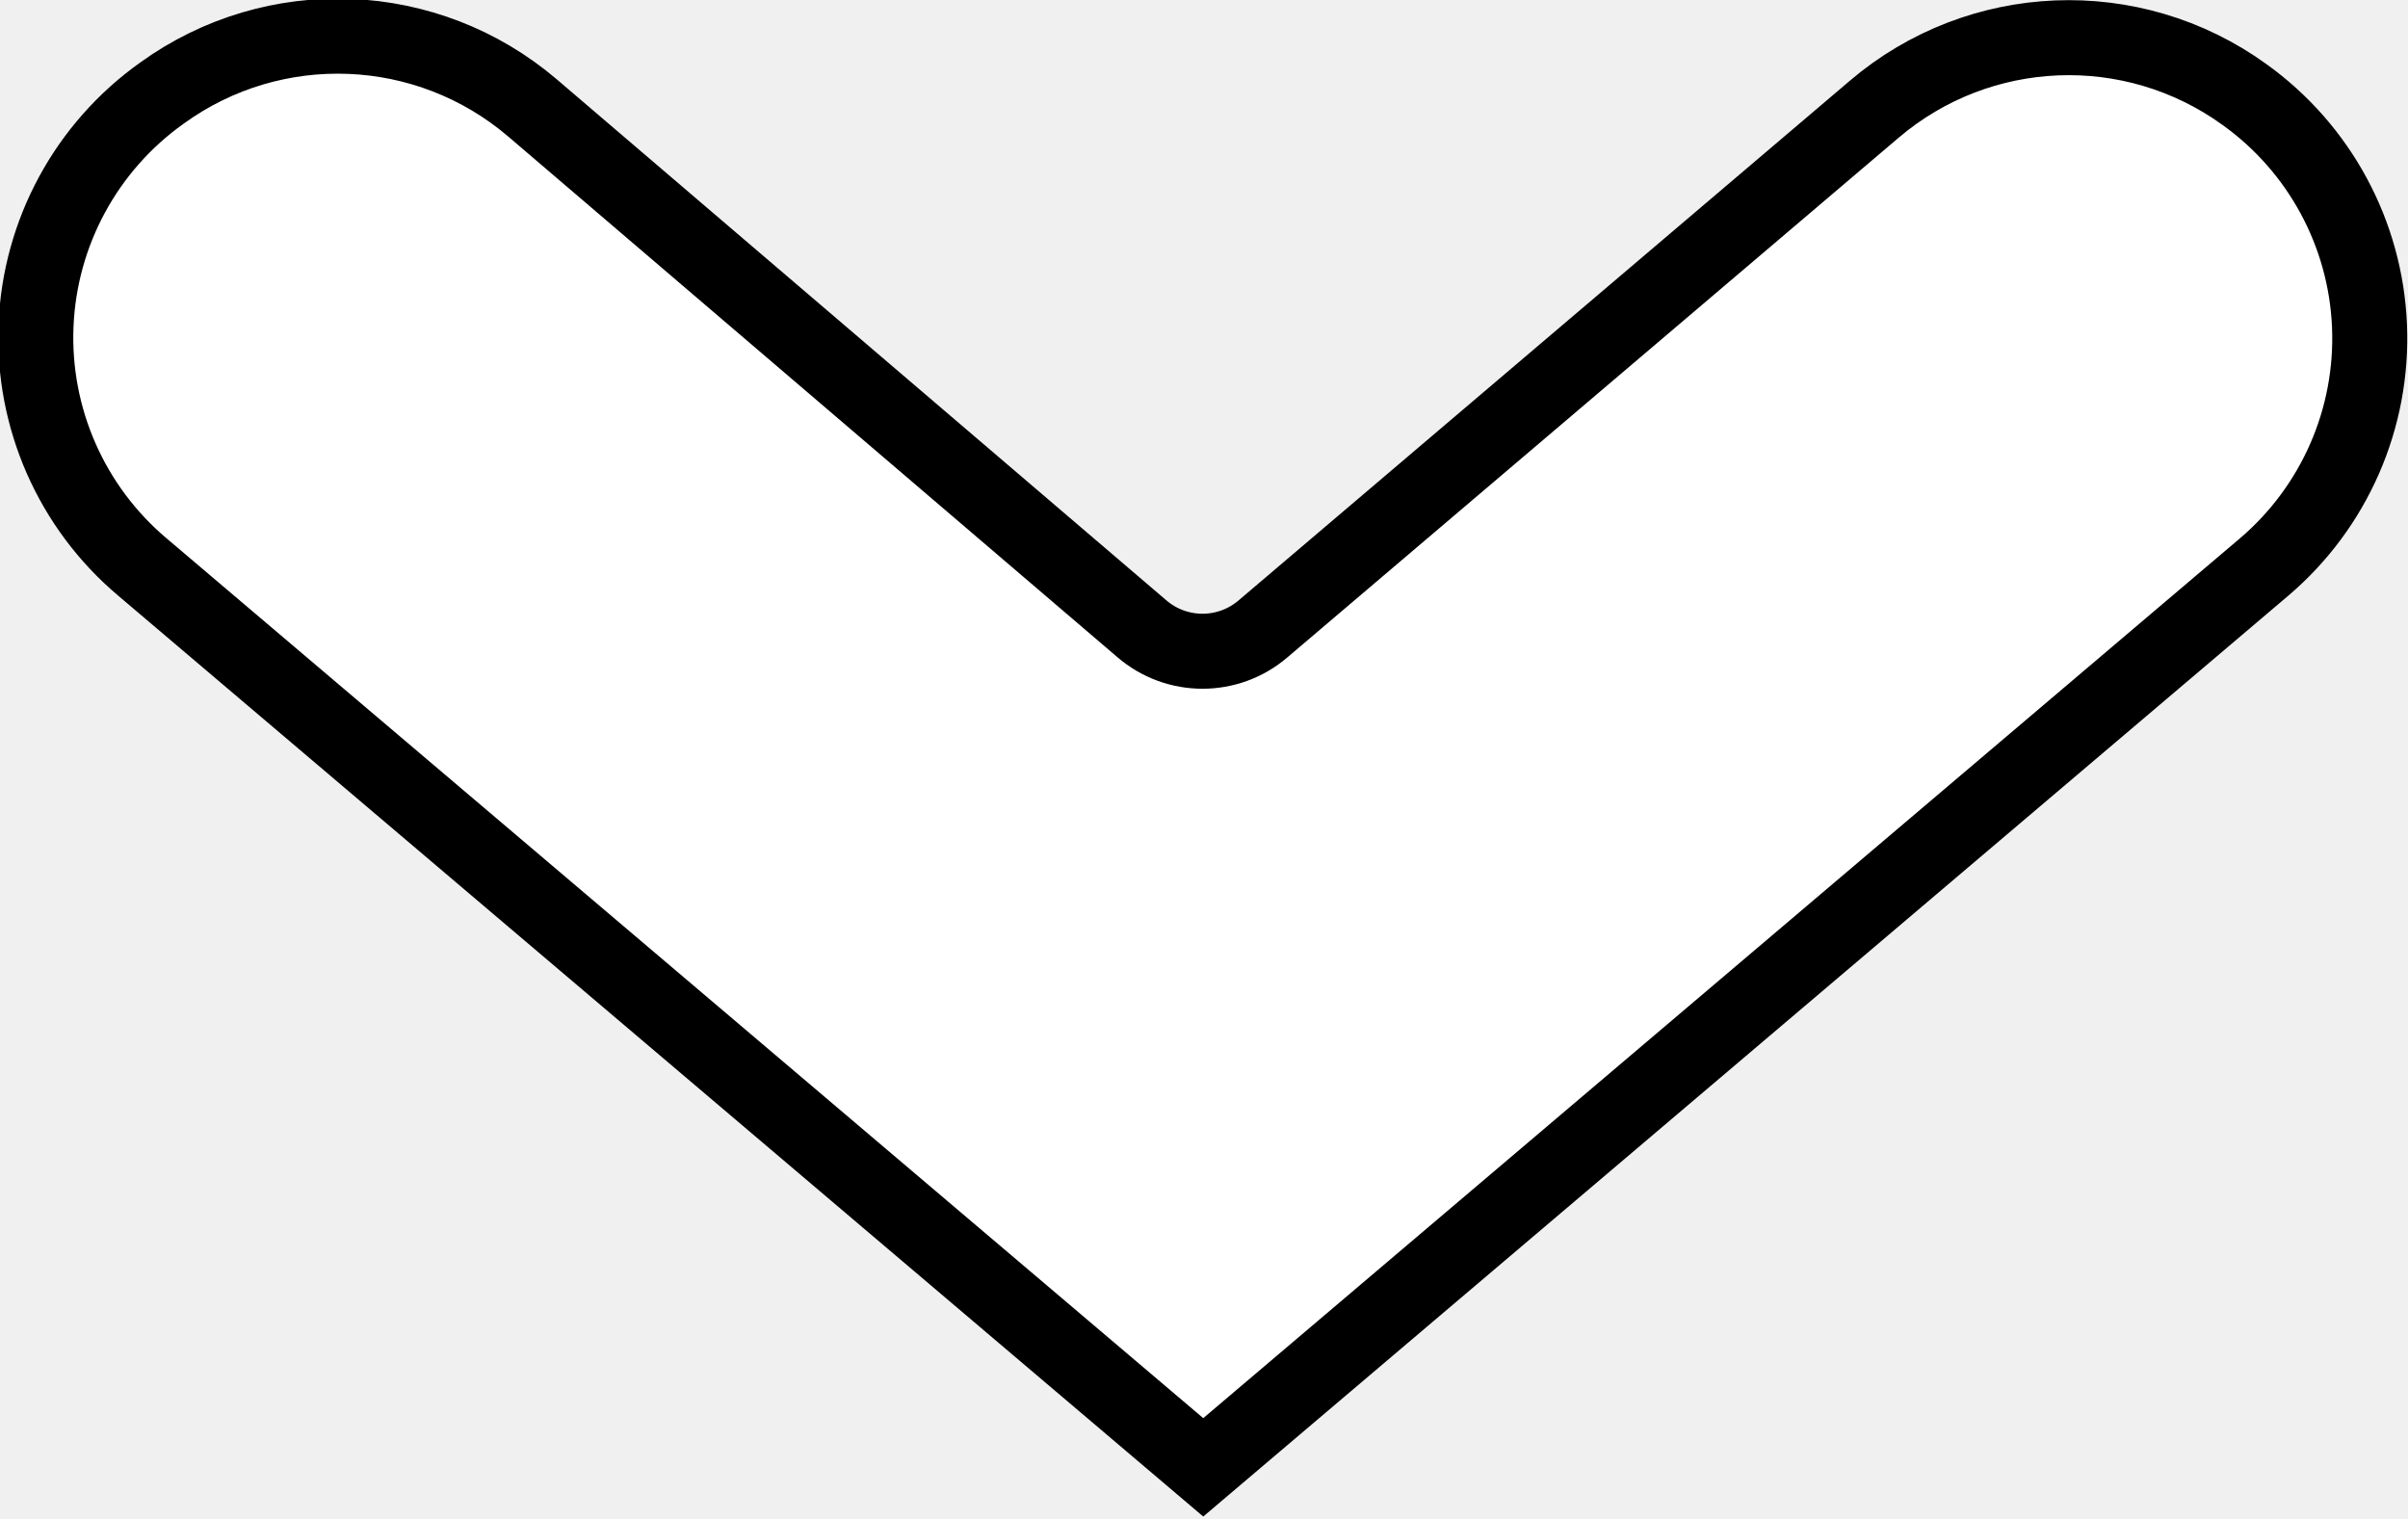
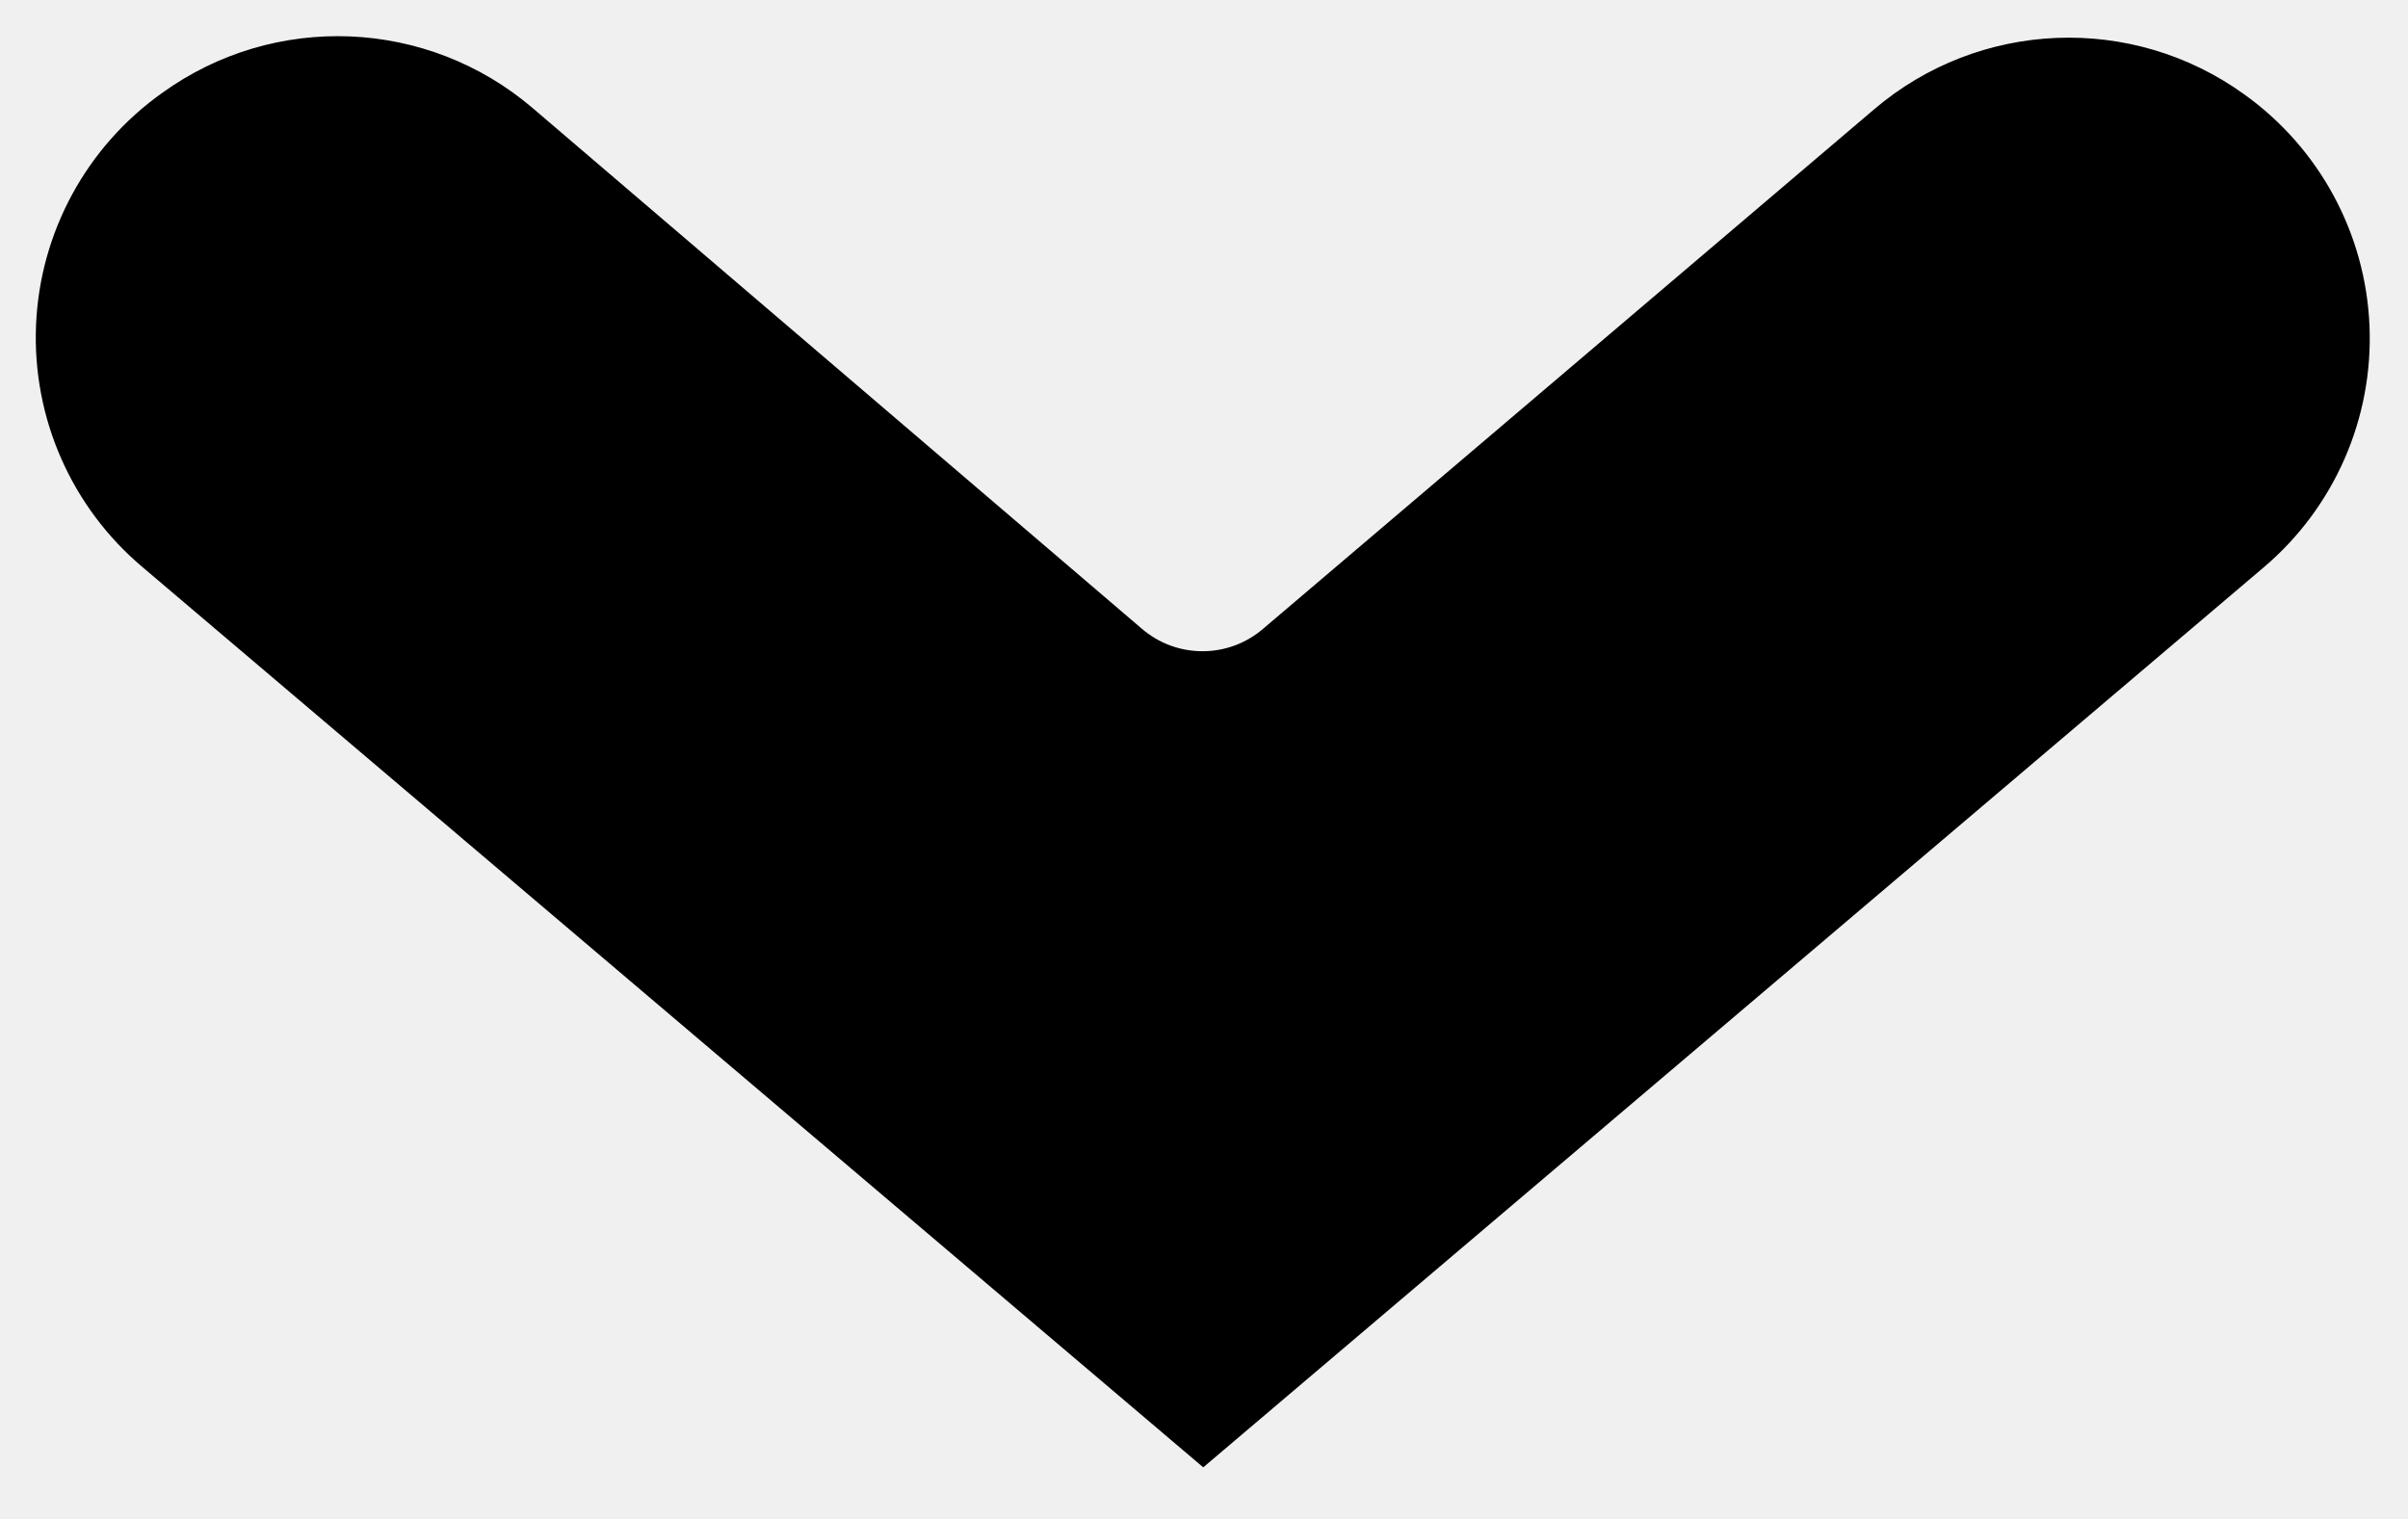
<svg xmlns="http://www.w3.org/2000/svg" viewBox="0 0 16.05 10.12">
-   <defs>
-     <style>.cls-1{fill:#fff;stroke:#000;stroke-miterlimit:10;stroke-width:0.5px;}</style>
-   </defs>
  <path class="cls-1" d="M1.06,3.6h0A2,2,0,0,0,.93,6.76l7.07,6,7.07-6a2,2,0,0,0-.13-3.15h0a2,2,0,0,0-2.47.1L8.4,7.17a.62.62,0,0,1-.81,0L3.53,3.7A2,2,0,0,0,1.06,3.6Z" transform="translate(0.02 -2.98)" />
</svg>
